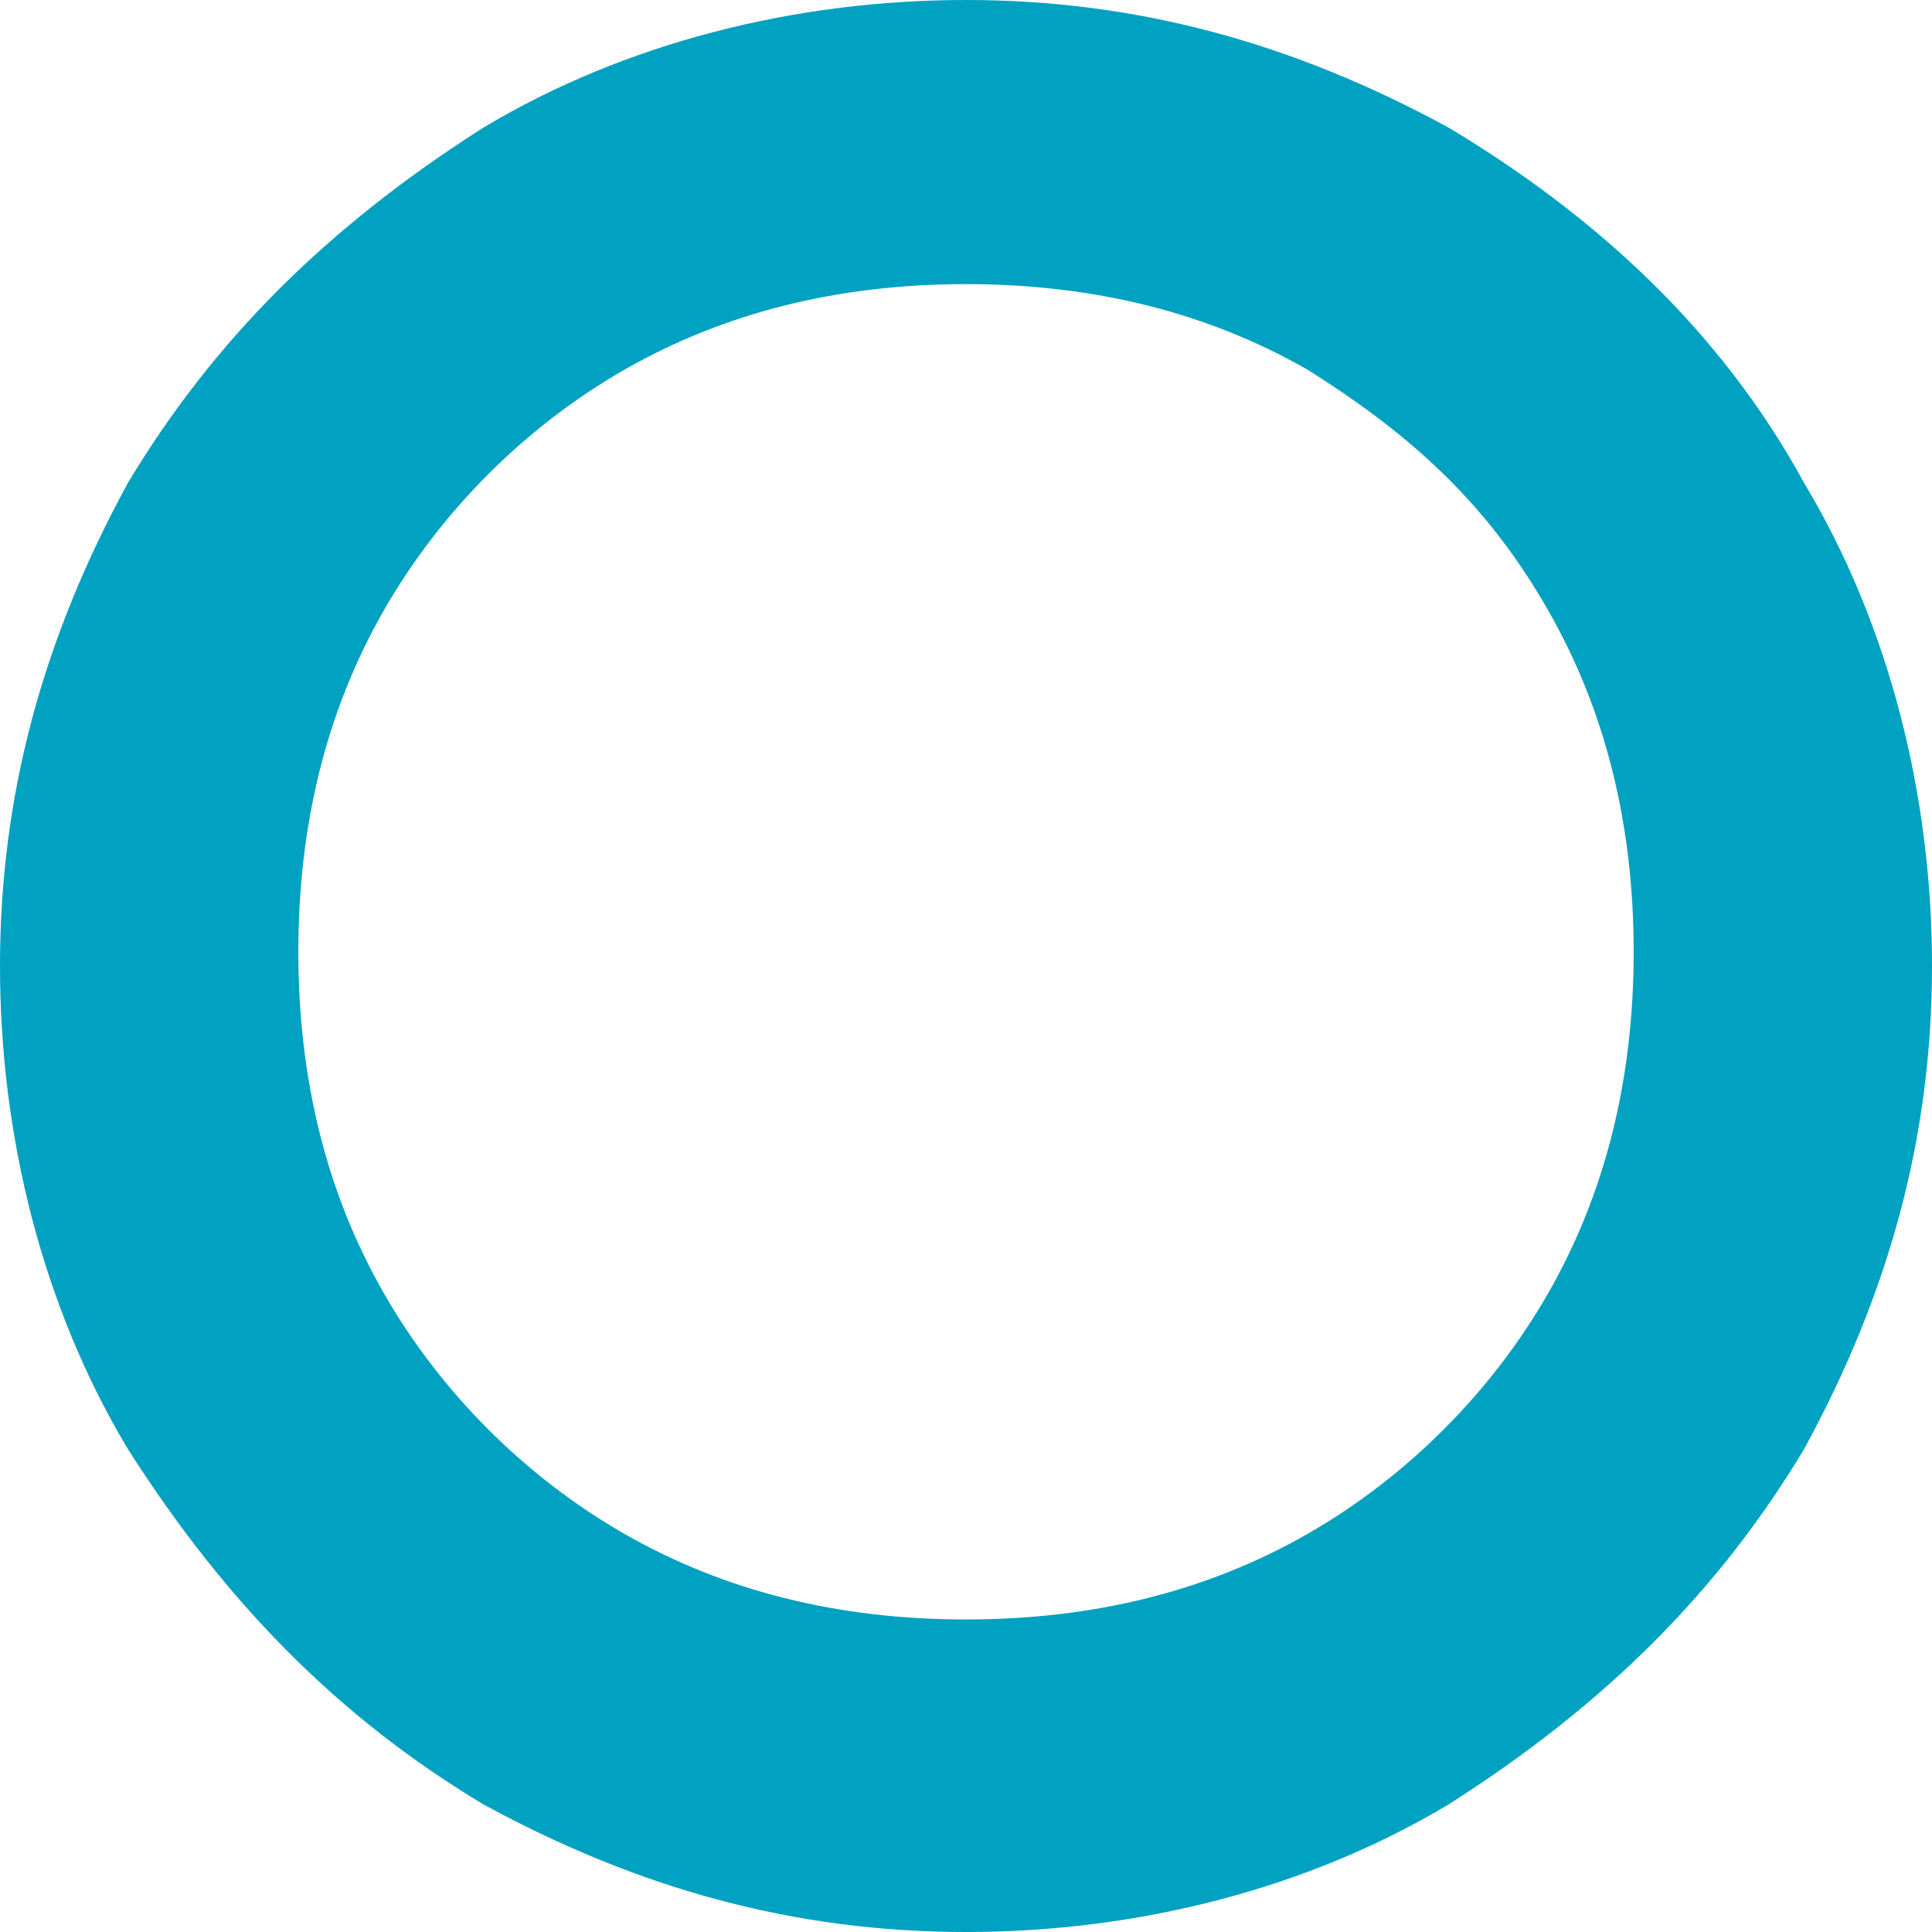
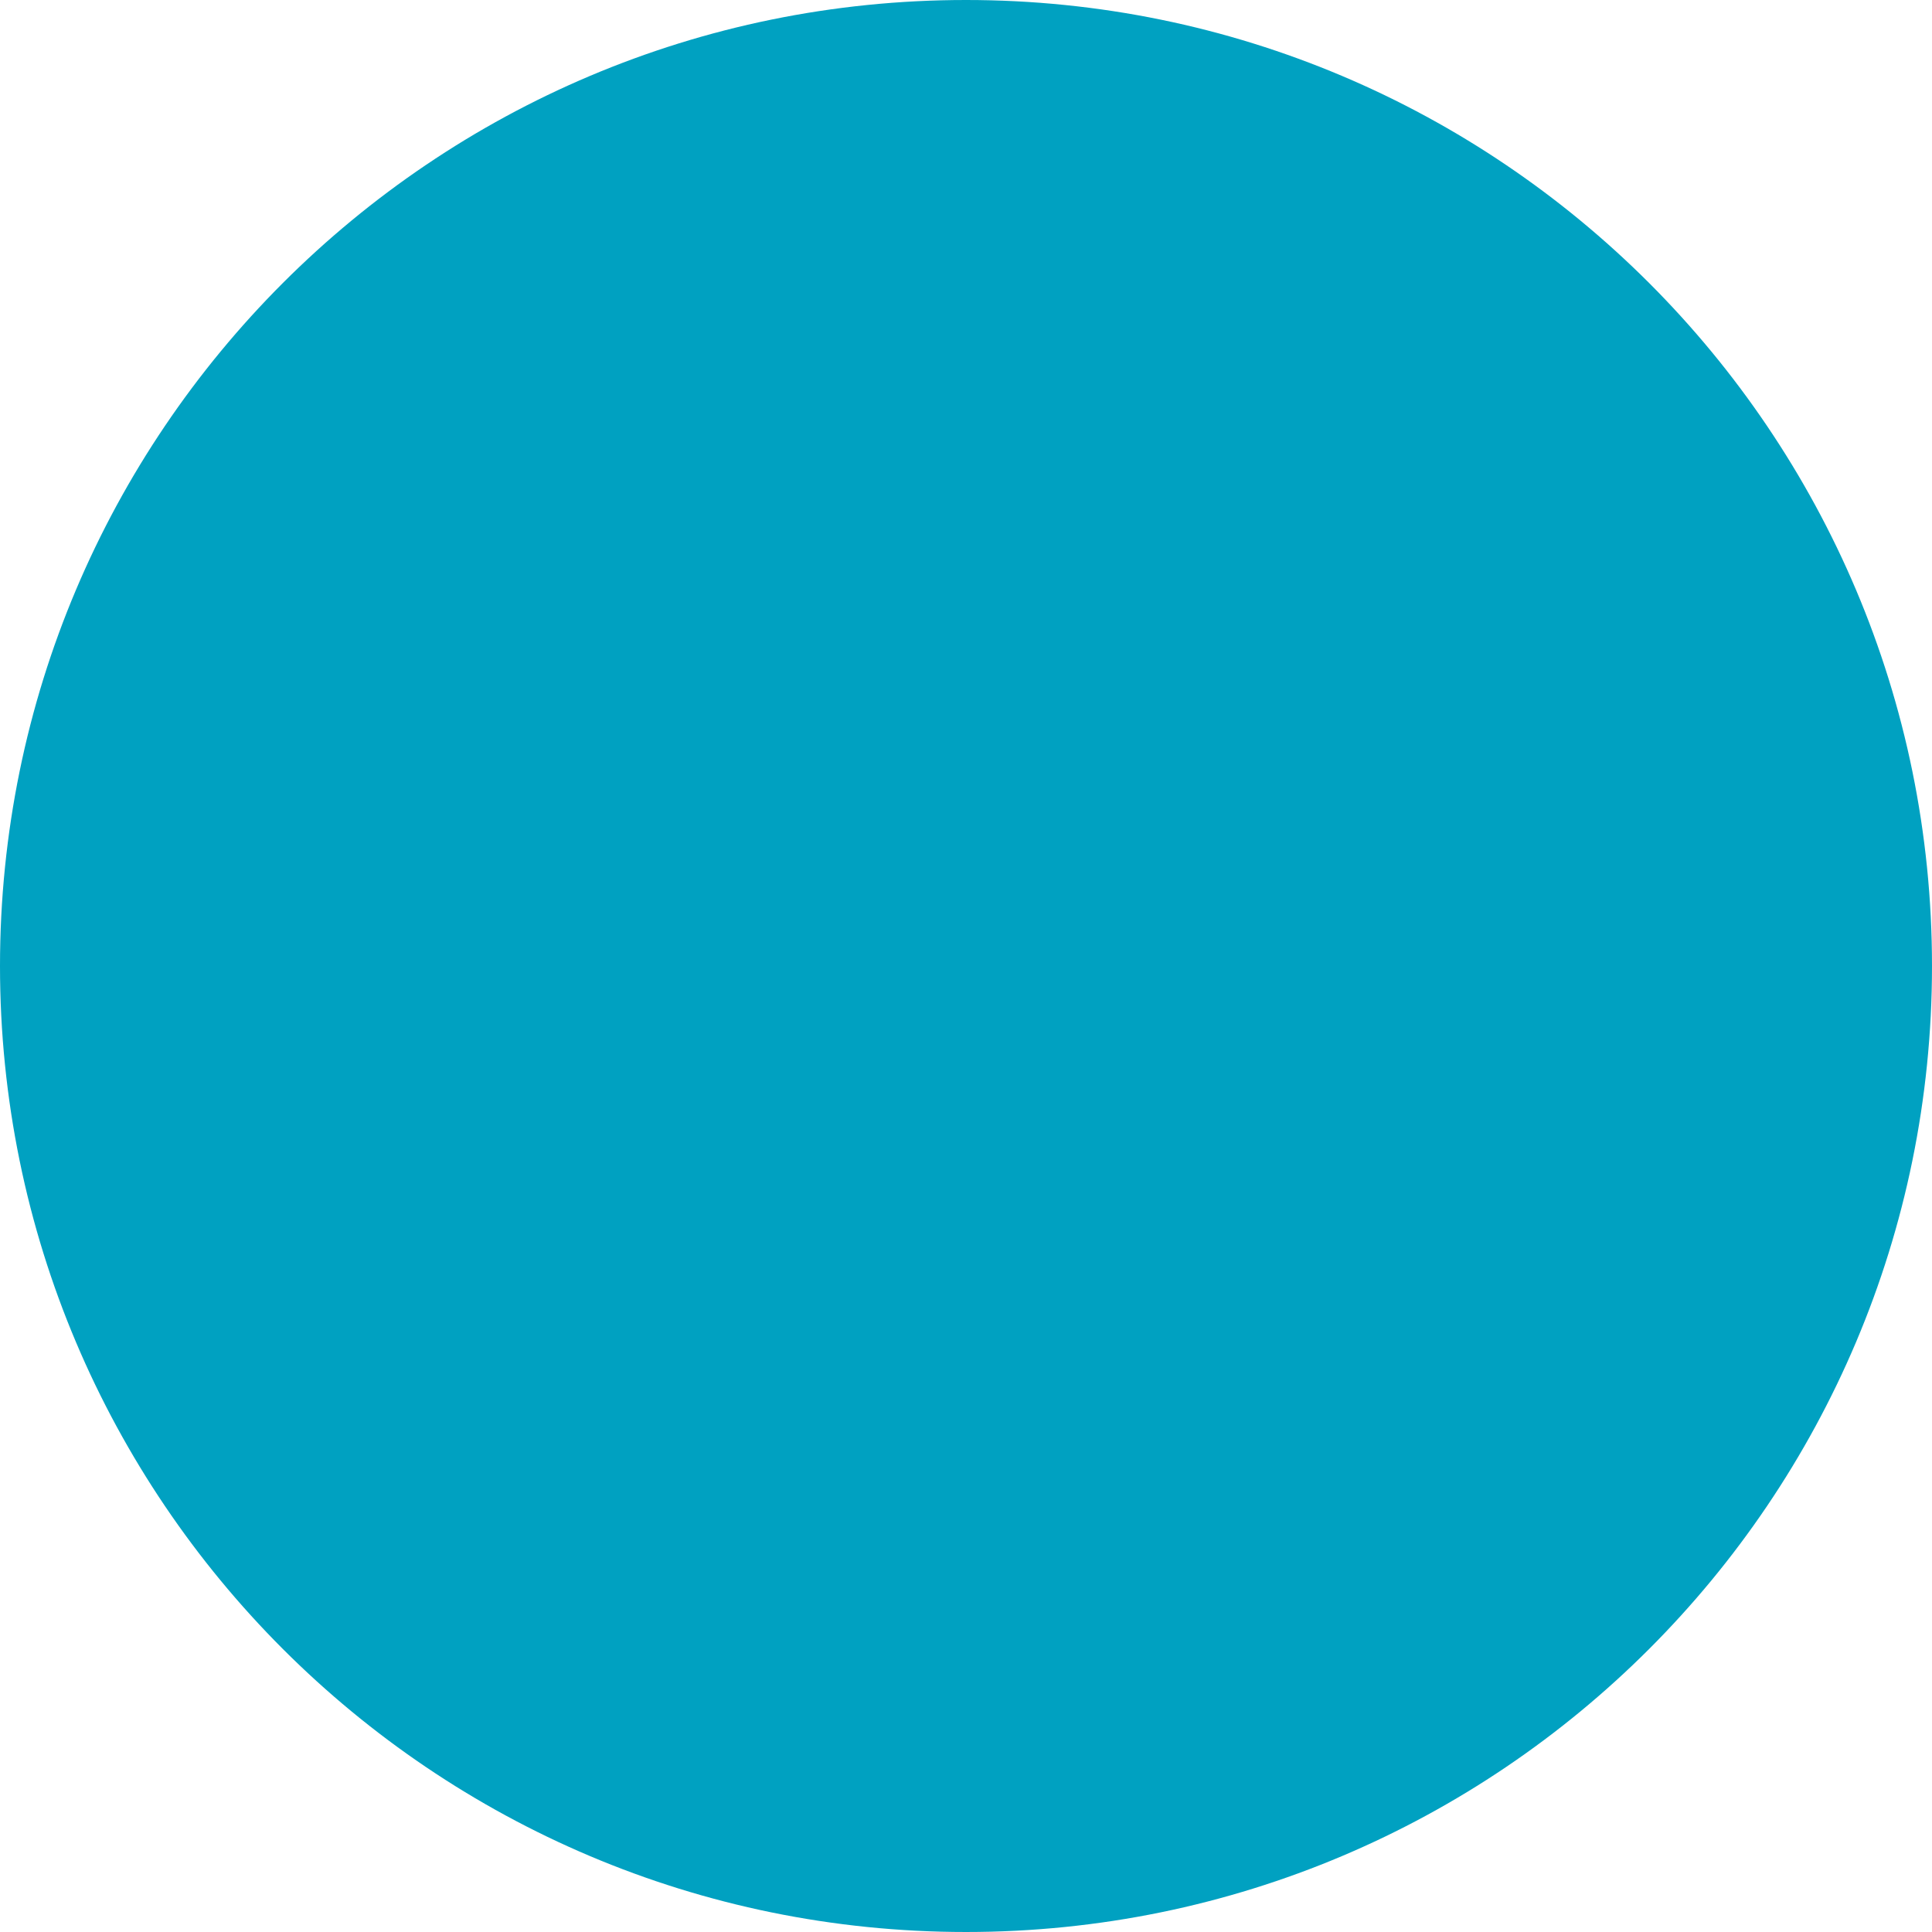
- <svg xmlns="http://www.w3.org/2000/svg" version="1.1" id="Layer_1" x="0px" y="0px" width="616.532px" height="616.531px" viewBox="-2.532 82.4 616.532 616.531" enable-background="new -2.532 82.4 616.532 616.531" xml:space="preserve">
-   <g>
-     <path fill="#00A1C1" d="M573.201,236.533C600.402,281.867,614,336.268,614,390.666c0,54.4-13.598,104.266-40.799,154.133   c-27.201,45.334-63.467,81.6-113.334,113.334c-45.332,27.199-99.732,40.799-154.132,40.799c-54.4,0-104.267-13.6-154.133-40.799   c-45.334-27.201-81.6-63.467-113.334-113.334c-27.2-45.332-40.8-99.734-40.8-154.133c0-54.4,13.6-104.266,40.8-154.133   c27.2-45.334,63.467-81.6,113.334-113.334C196.935,96,251.335,82.4,305.735,82.4c54.4,0,104.265,13.6,154.132,40.799   C505.201,150.4,546,186.668,573.201,236.533z M414.535,200.268c-31.734-18.133-68-27.201-108.8-27.201   c-40.8,0-77.067,9.068-108.8,27.201c-31.733,18.133-58.933,45.332-77.067,77.066c-18.133,31.734-27.2,68-27.2,108.801   c0,40.799,9.067,77.066,27.2,108.799C138,526.668,165.202,553.867,196.935,572c31.734,18.135,68,27.201,108.8,27.201   c40.8,0,77.068-9.066,108.8-27.201c31.732-18.133,58.932-45.332,77.066-77.066c18.133-31.734,27.201-68,27.201-108.799   c0-40.801-9.068-77.068-27.201-108.801S450.801,222.934,414.535,200.268z" />
-   </g>
+ <svg xmlns="http://www.w3.org/2000/svg" version="1.1" id="Layer_1" x="0px" y="0px" width="616.533px" height="616.532px" viewBox="0 1.166 616.533 616.532" enable-background="new 0 1.166 616.533 616.532" xml:space="preserve">
+   <circle fill="#00A1C1" cx="308.266" cy="309.432" r="308.266" />
</svg>
